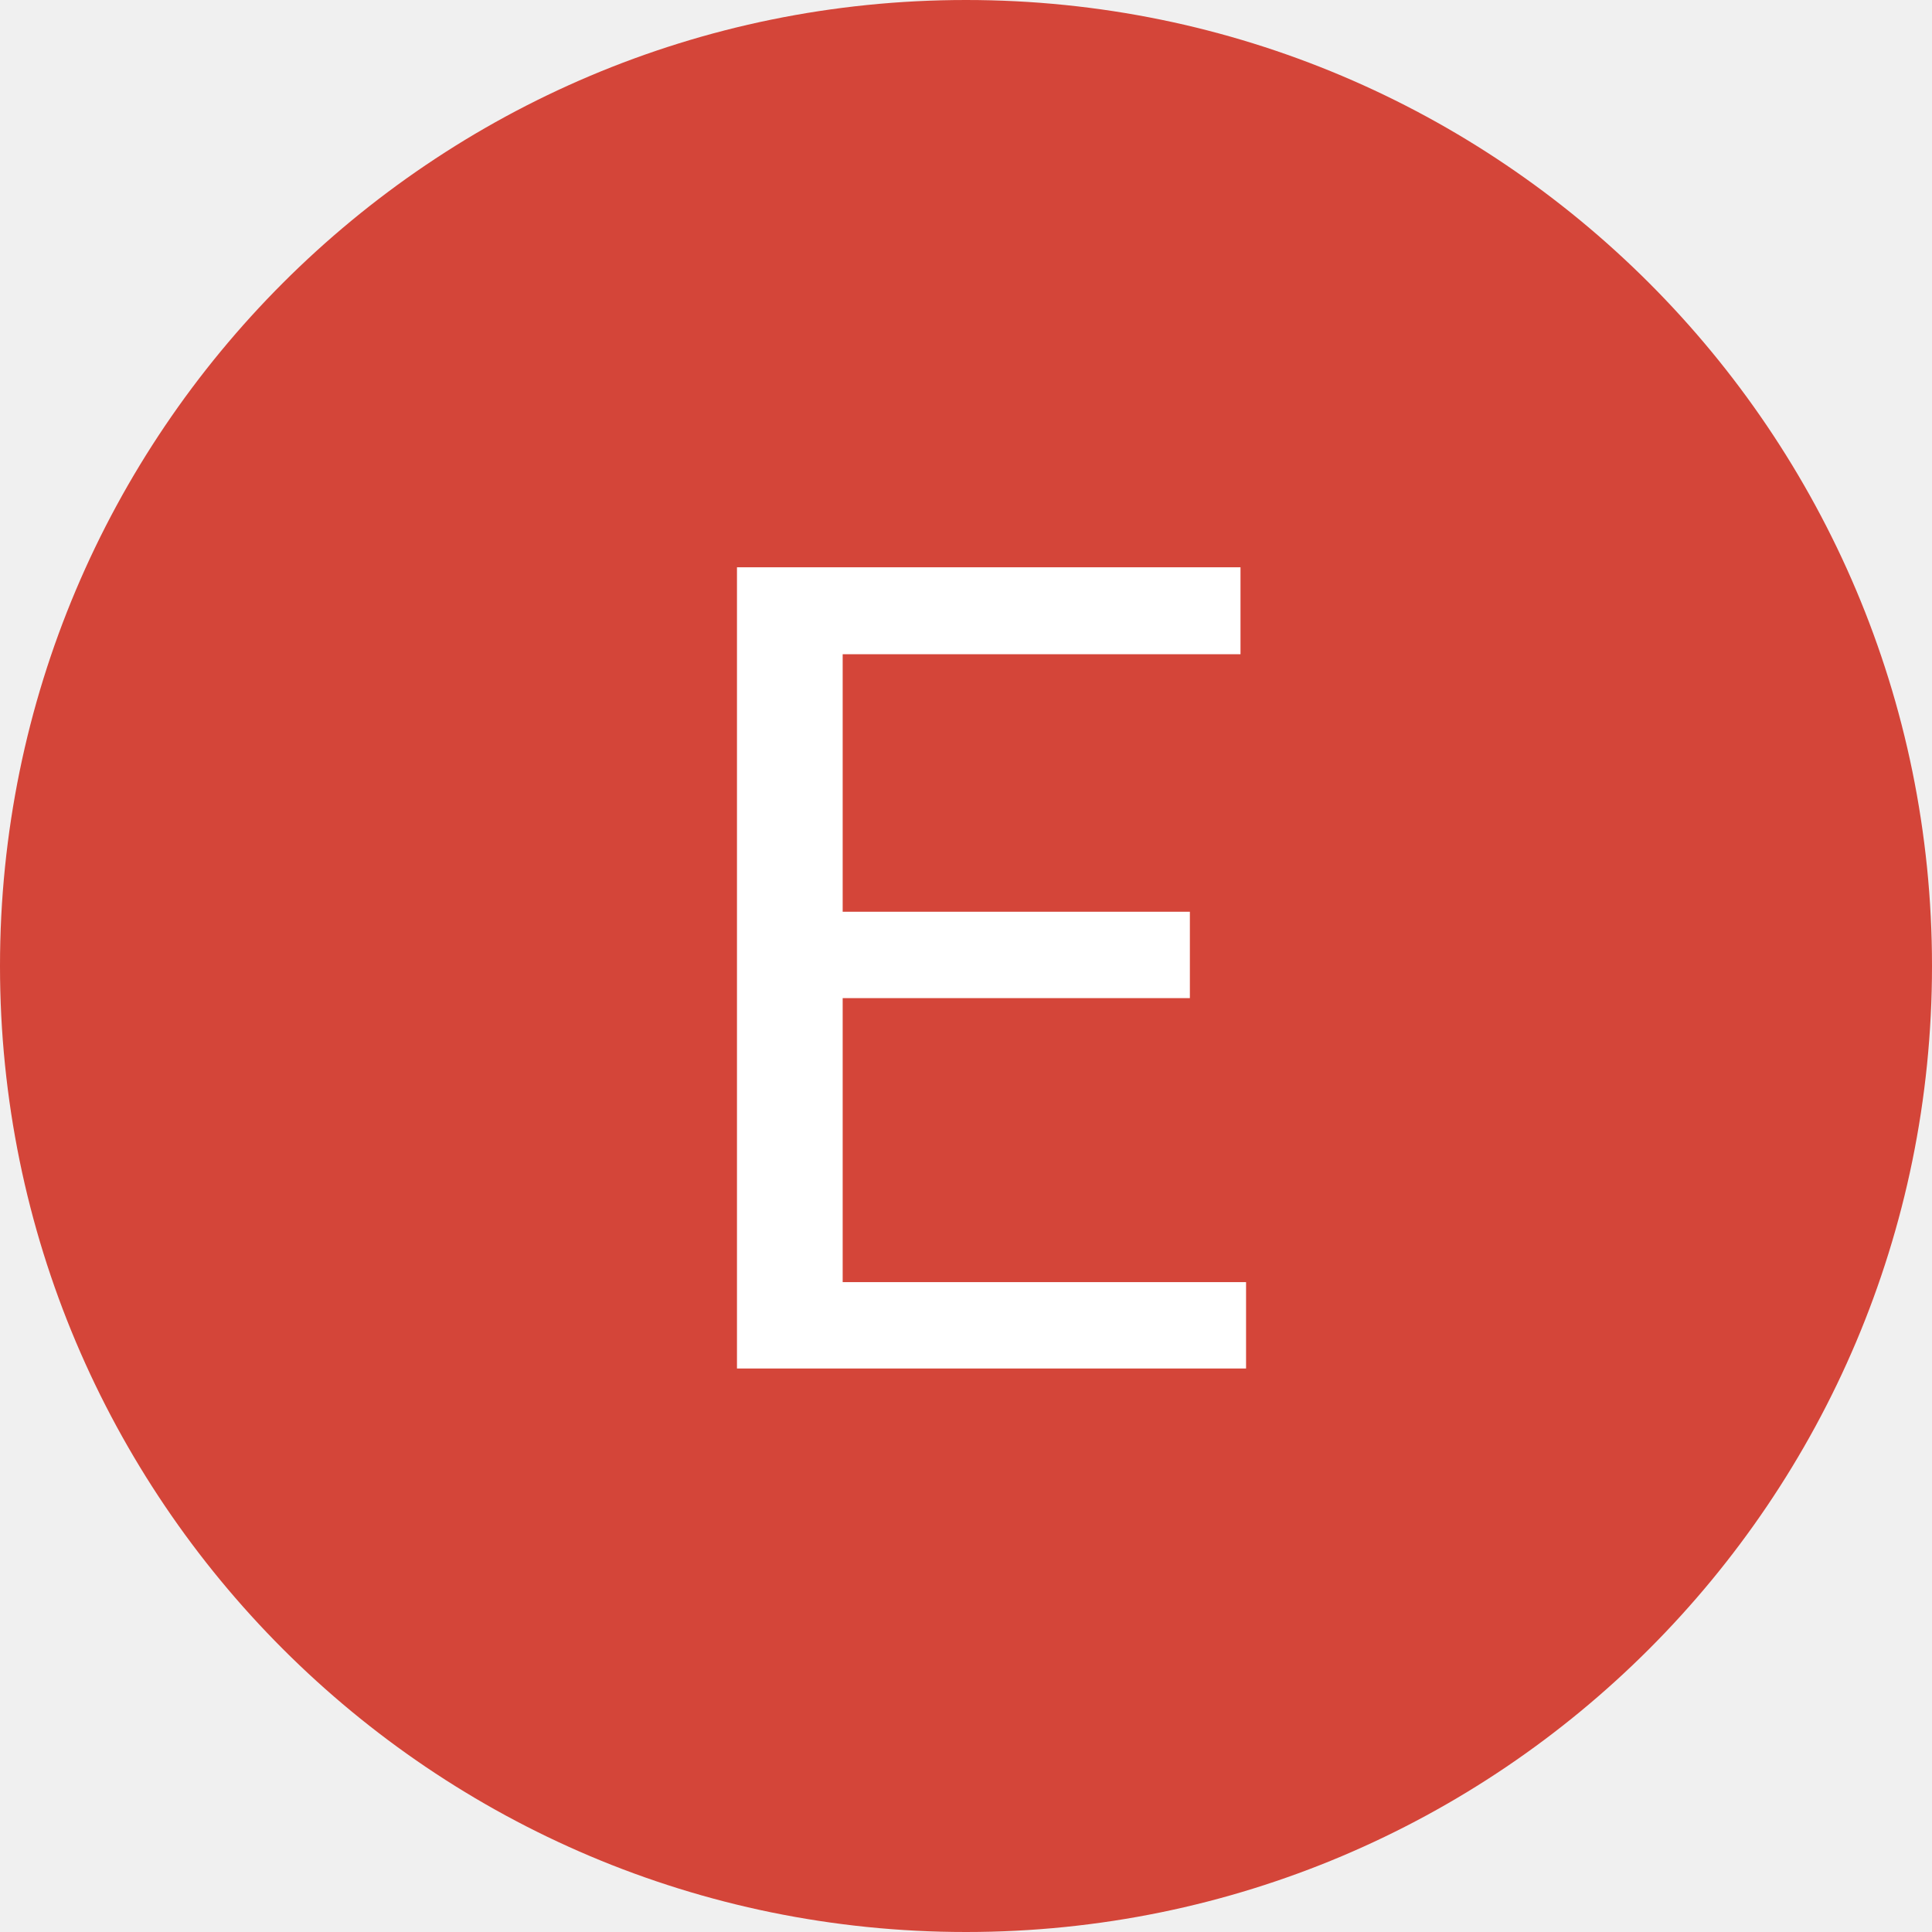
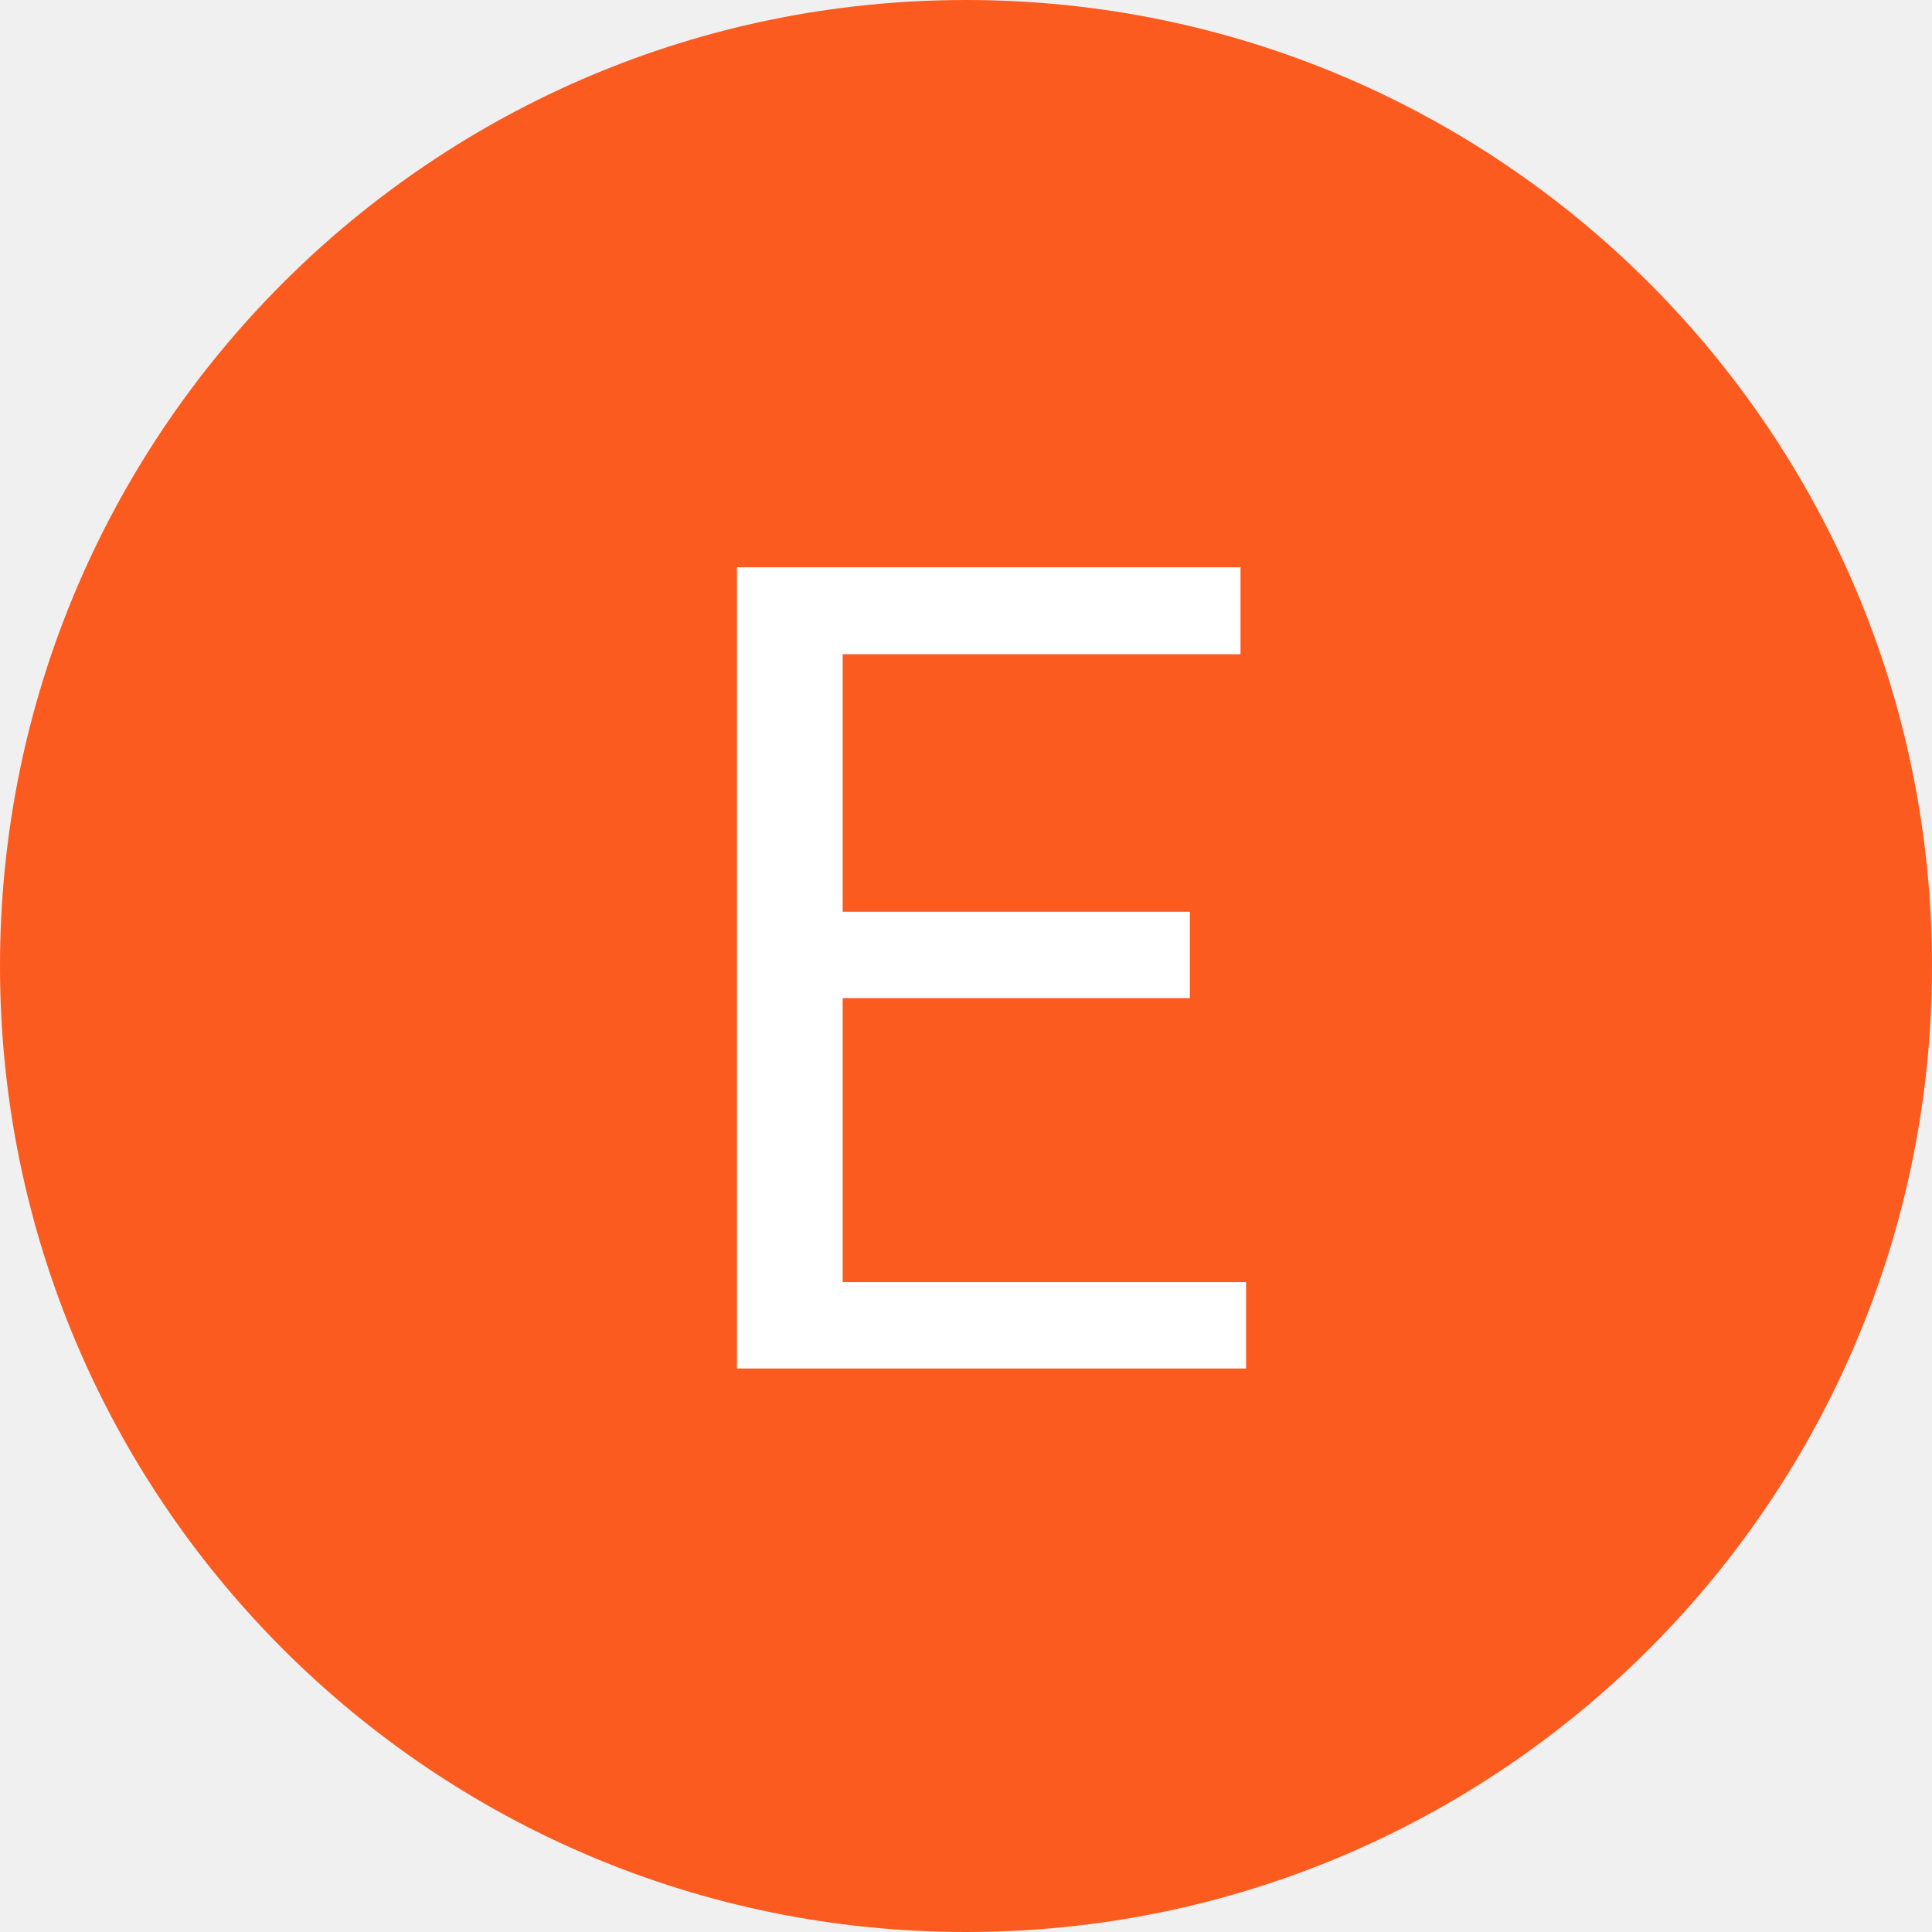
<svg xmlns="http://www.w3.org/2000/svg" width="24" height="24" viewBox="0 0 24 24" fill="none">
-   <rect width="24" height="24" rx="12" fill="#D44539" />
+   <rect width="24" height="24" rx="12" fill="#FC5B1F" />
  <path d="M14.781 12.399H10.468V15.927H15.479V17H9.155V7.047H15.41V8.127H10.468V11.326H14.781V12.399Z" fill="white" />
</svg>
